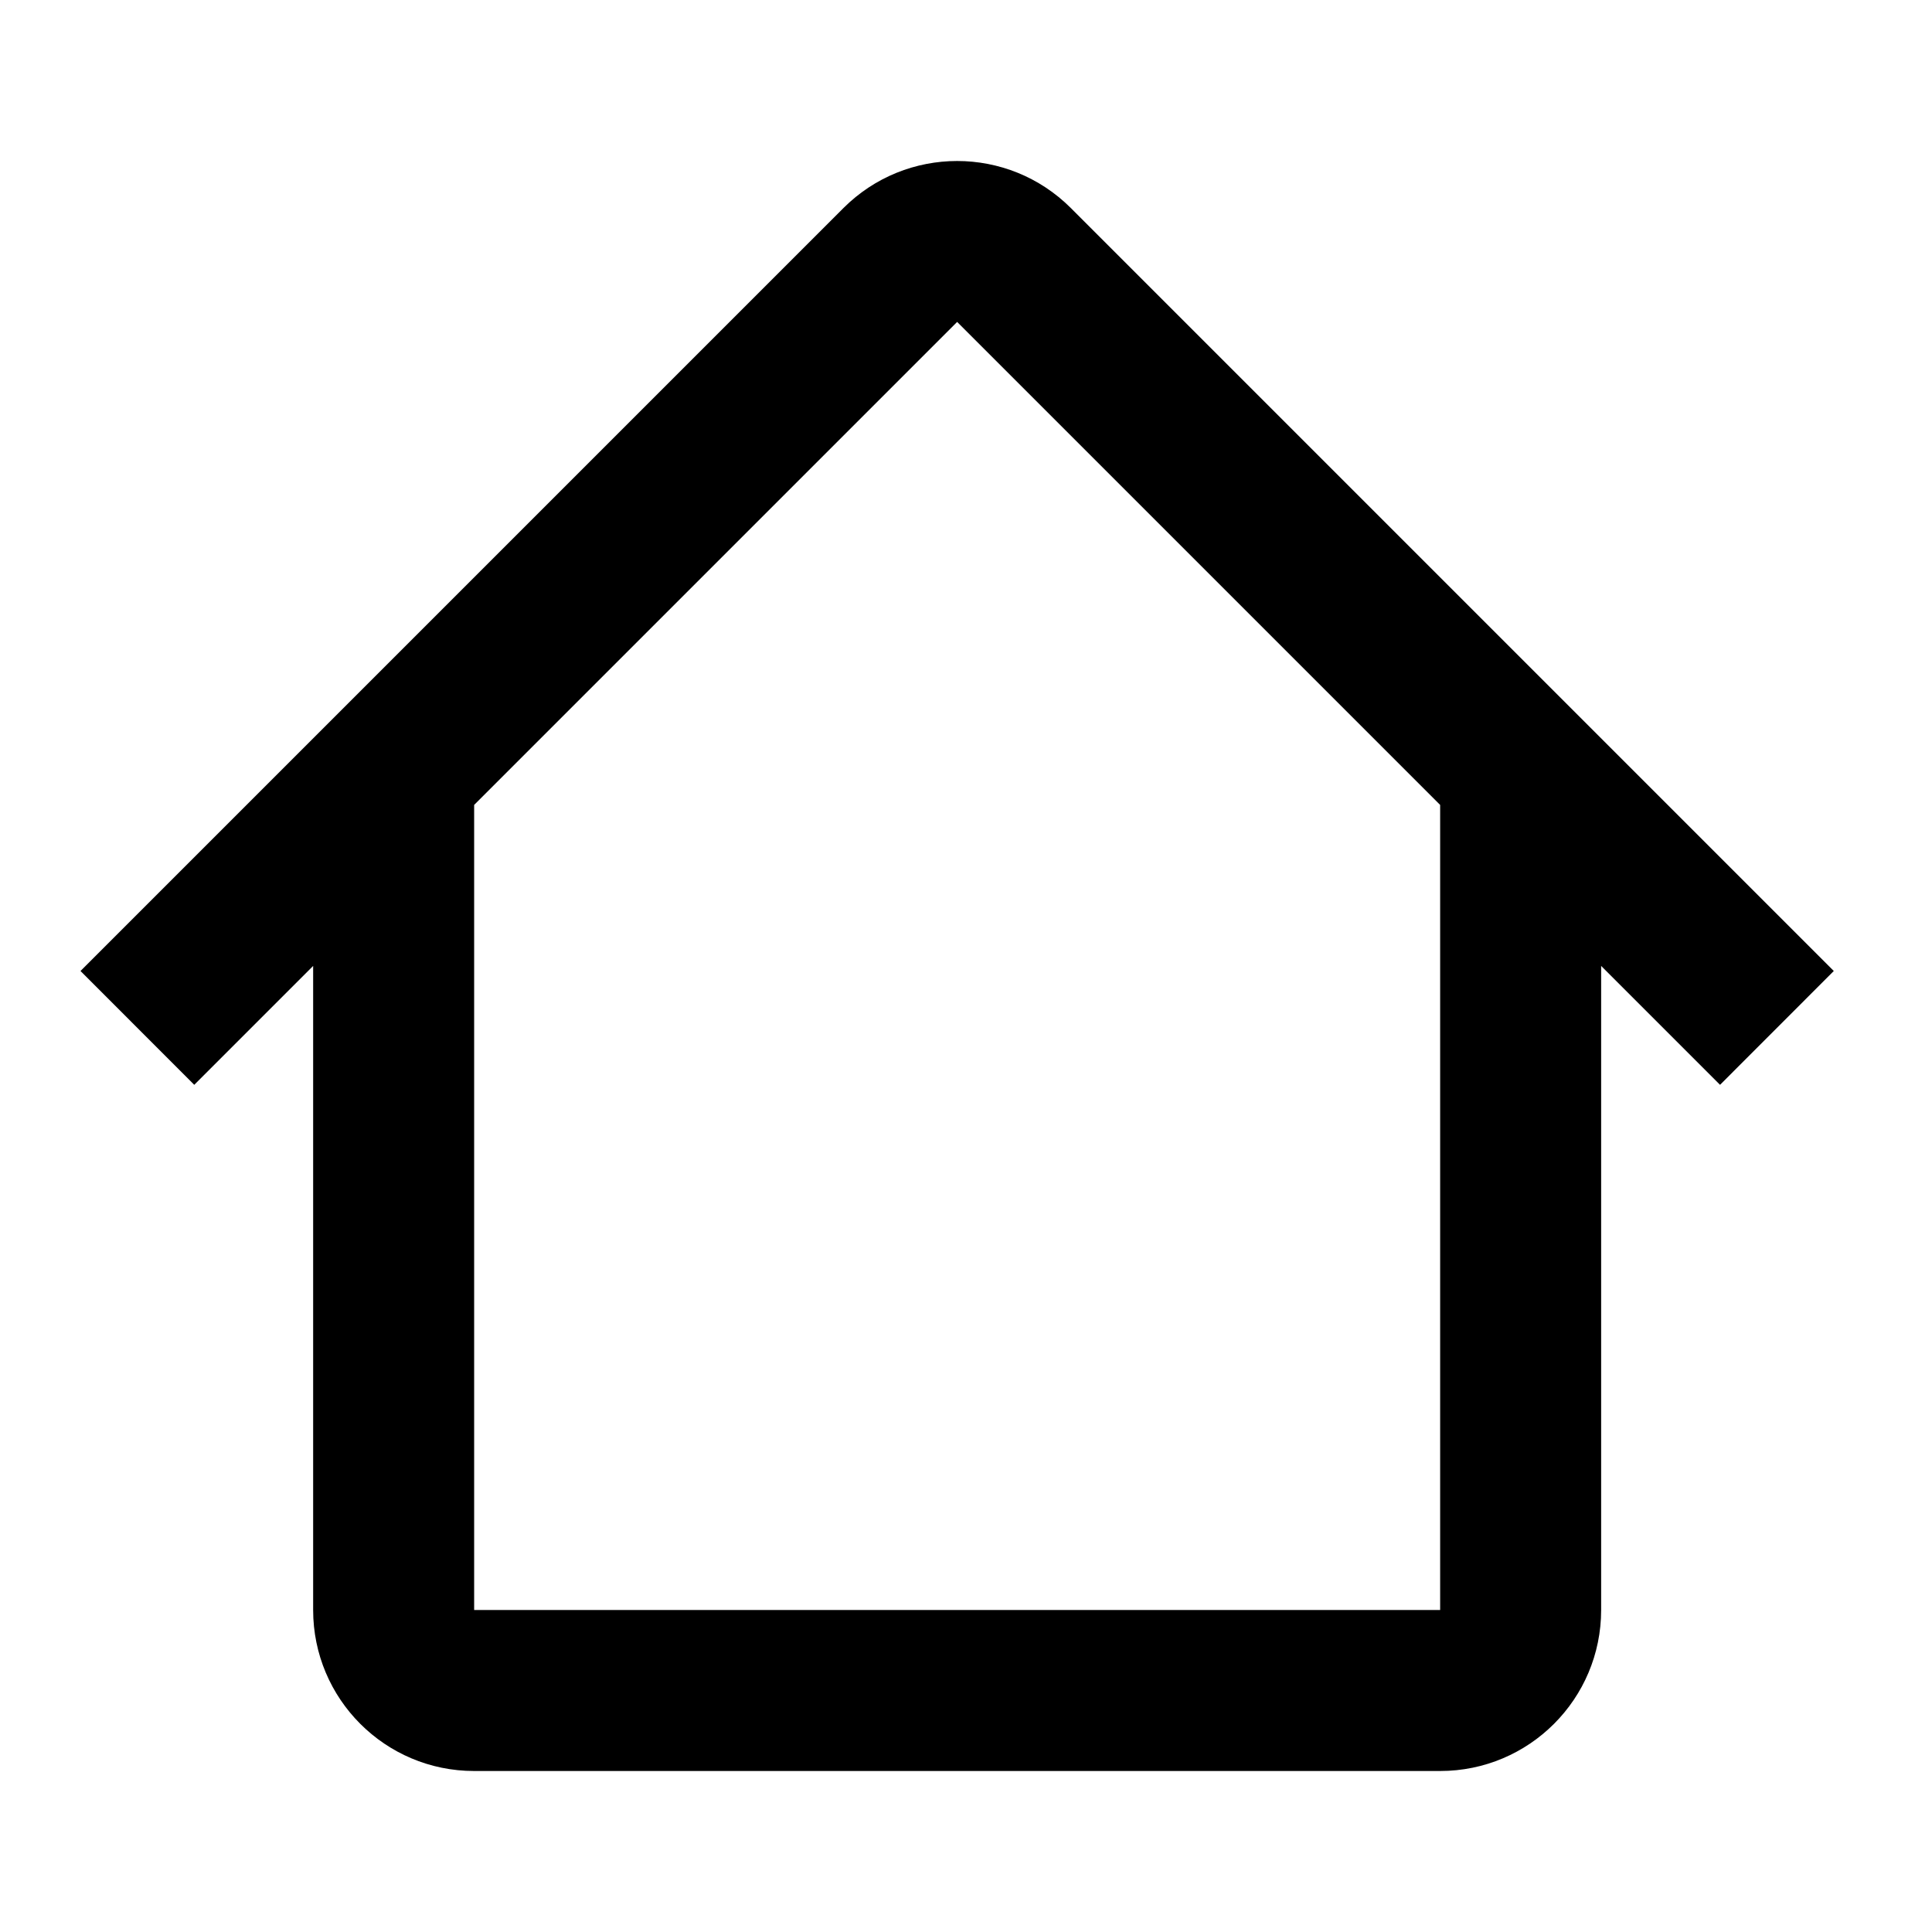
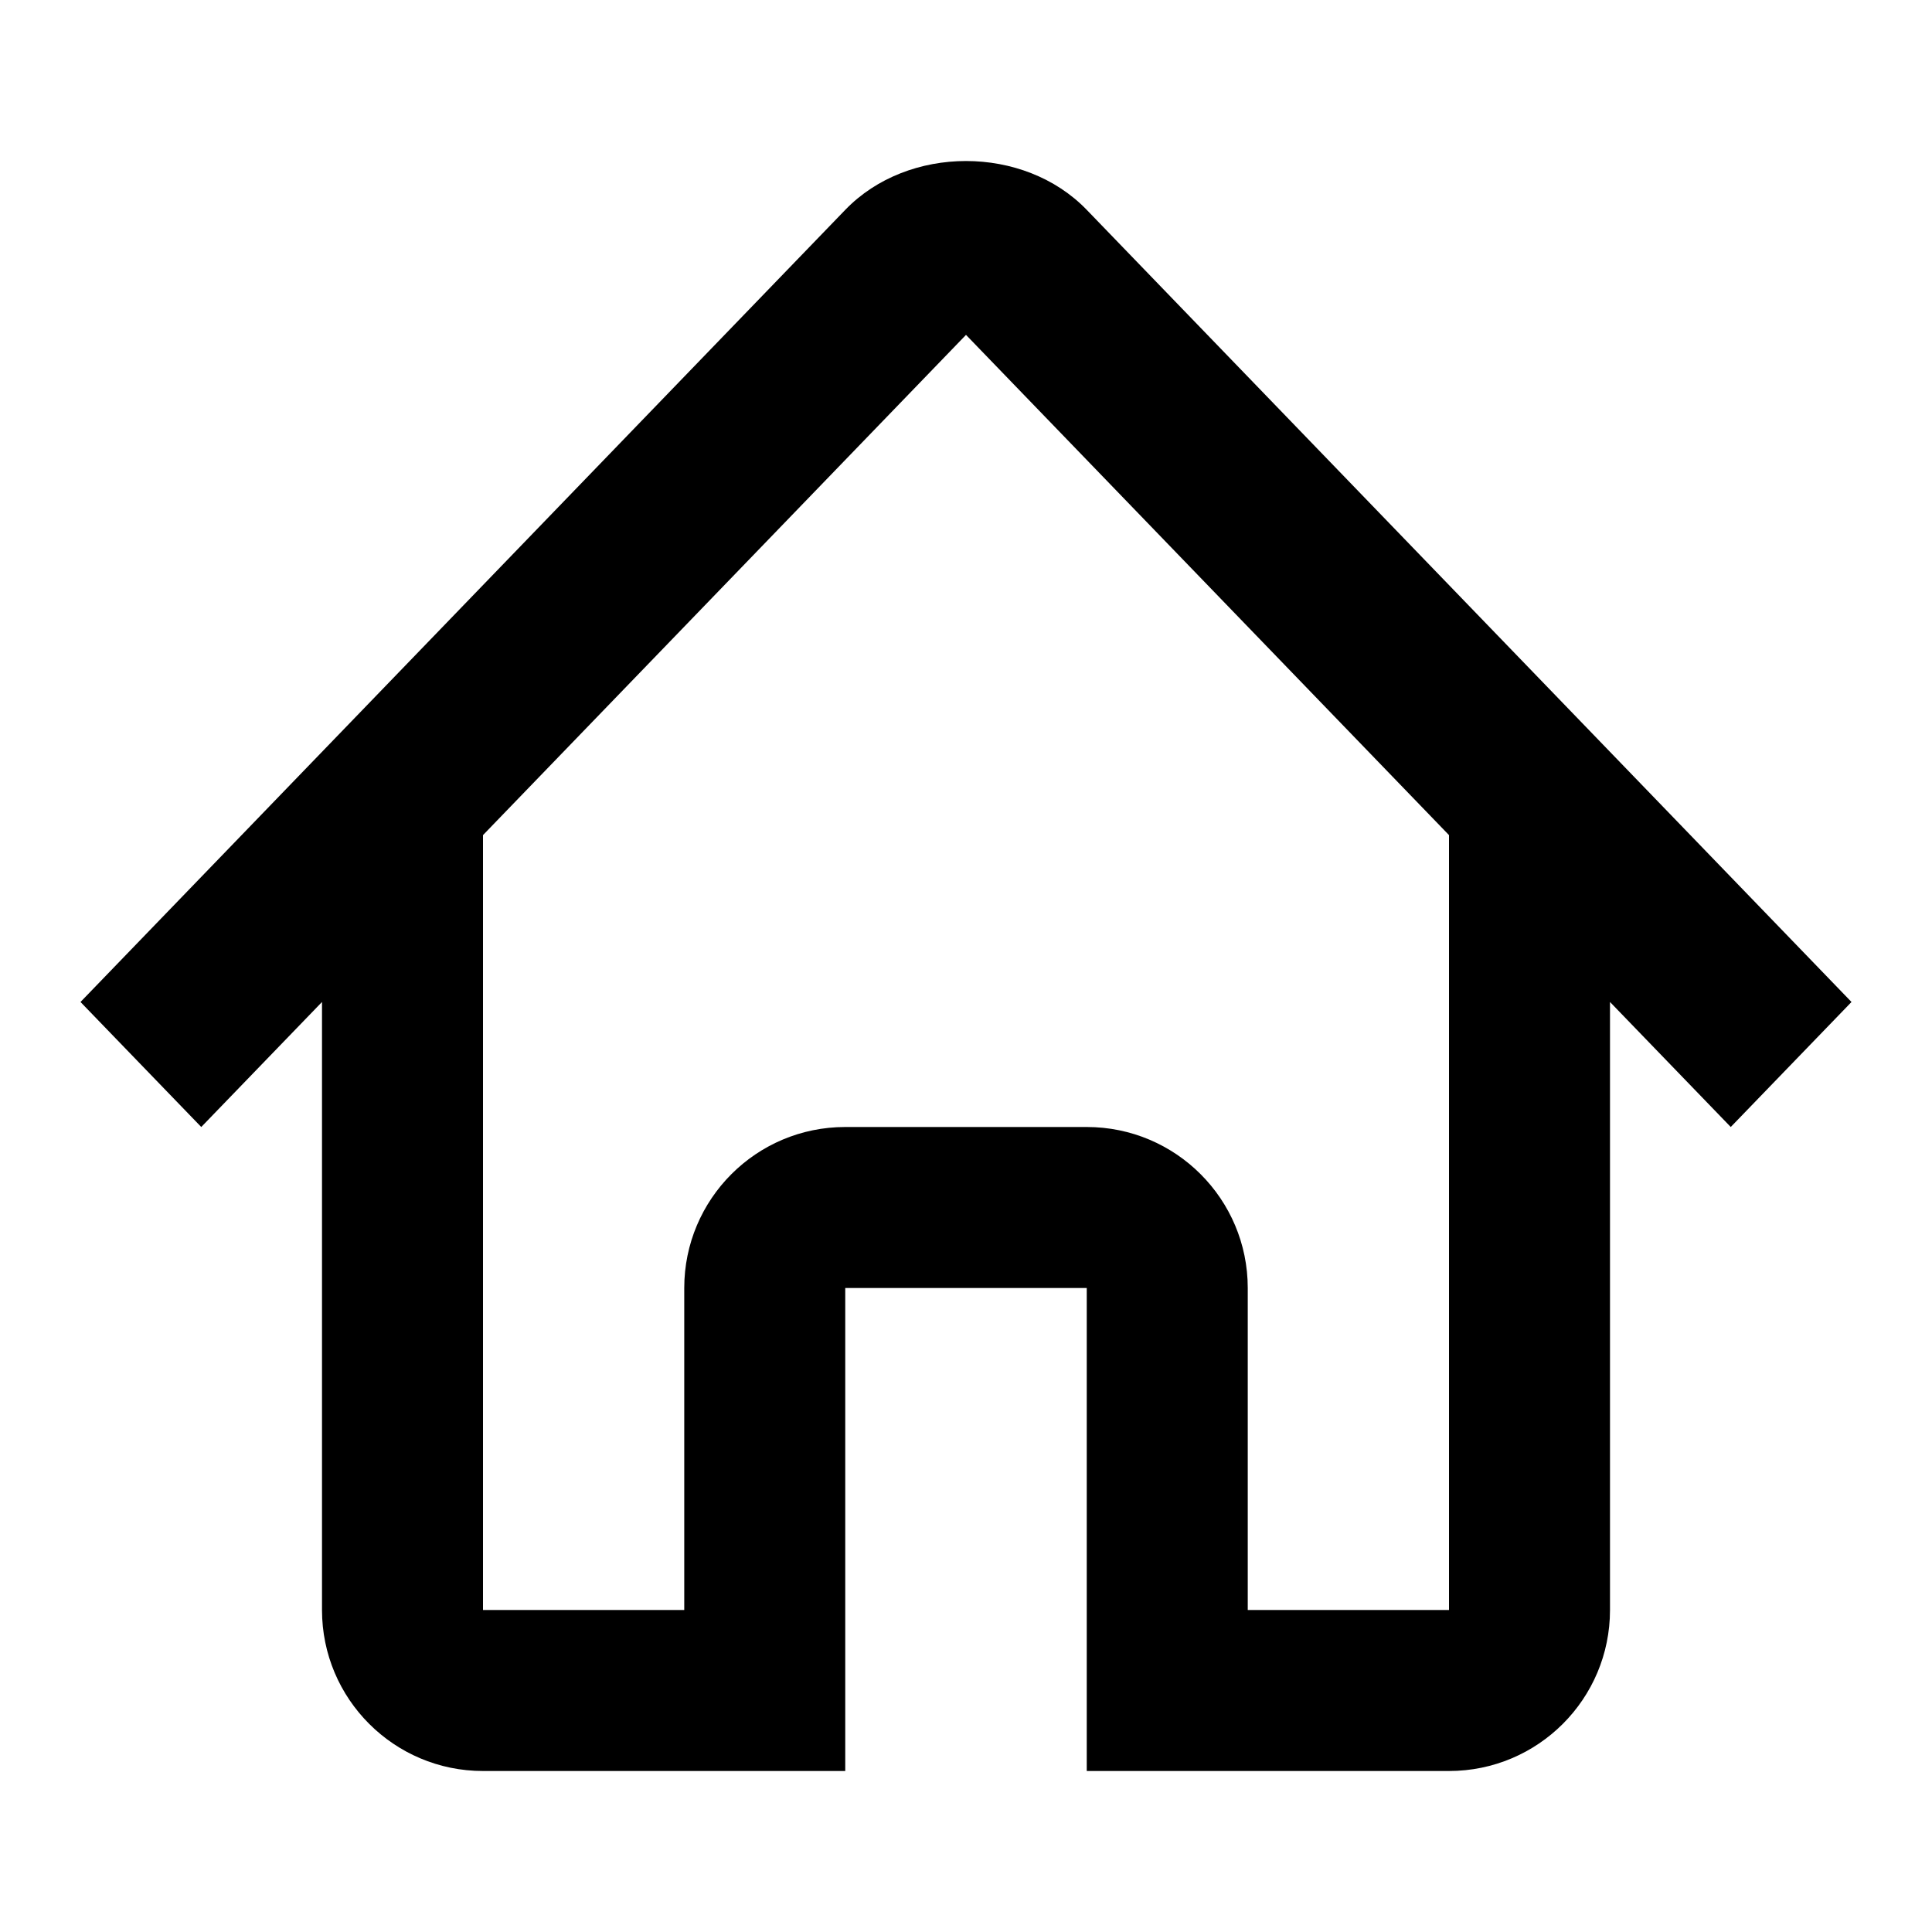
<svg xmlns="http://www.w3.org/2000/svg" viewBox="0 0 24 24" fill="currentColor">
-   <path fill-rule="evenodd" clip-rule="evenodd" d="M5.889 10L11.89 3.999L17.891 10H17.89V20H5.89V10H5.889ZM3.89 11.999L2.413 13.476L1 12.062L10.477 2.585C11.257 1.805 12.523 1.805 13.303 2.585L22.78 12.062L21.367 13.476L19.89 11.999V20C19.89 21.105 18.995 22 17.89 22H5.89C4.785 22 3.89 21.105 3.89 20V11.999Z" />
+   <path d="M10.5 2.607C11.28 1.798 12.72 1.798 13.5 2.607L23 12.447L21.5 14L20 12.447V20C20 21.105 19.105 22 18 22H13.5V16H10.5V22H6C4.896 22 4 21.105 4 20V12.447L2.5 14L1 12.447L10.5 2.607ZM6 10.374V20H8.5V16C8.5 14.896 9.395 14 10.5 14H13.5C14.605 14 15.5 14.896 15.5 16V20H18V10.374L12 4.16L6 10.374Z" />
</svg>
